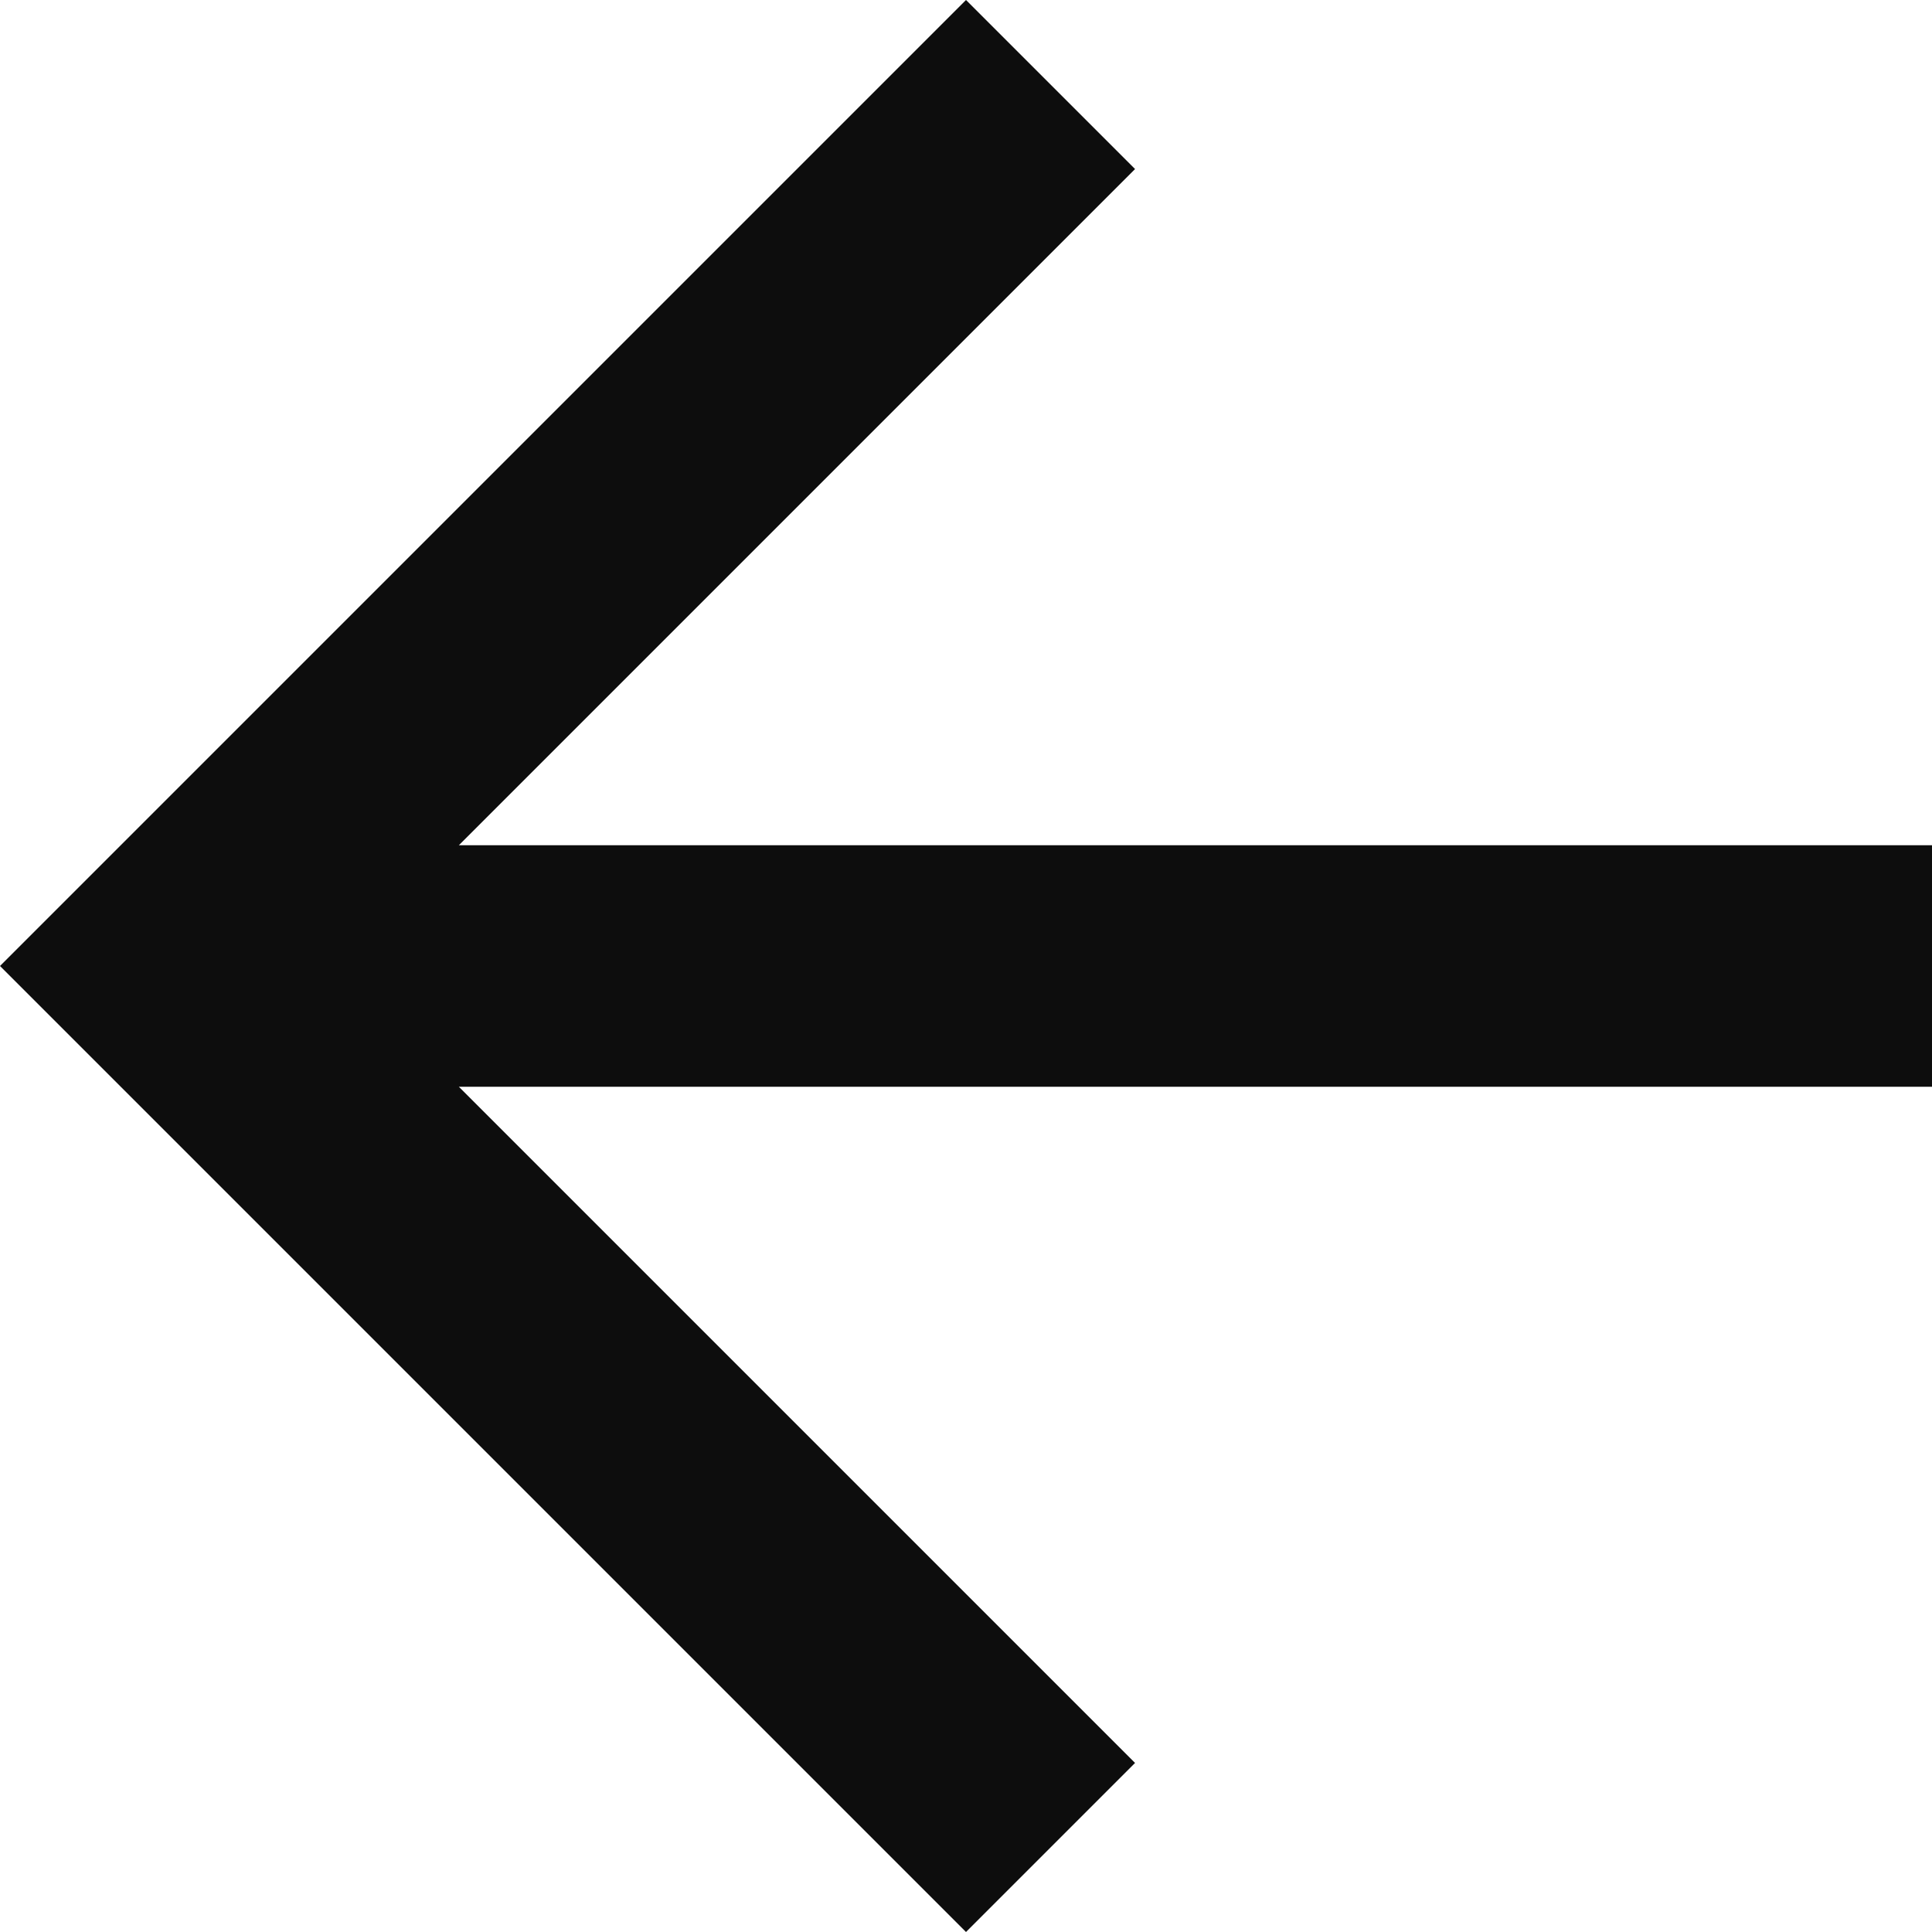
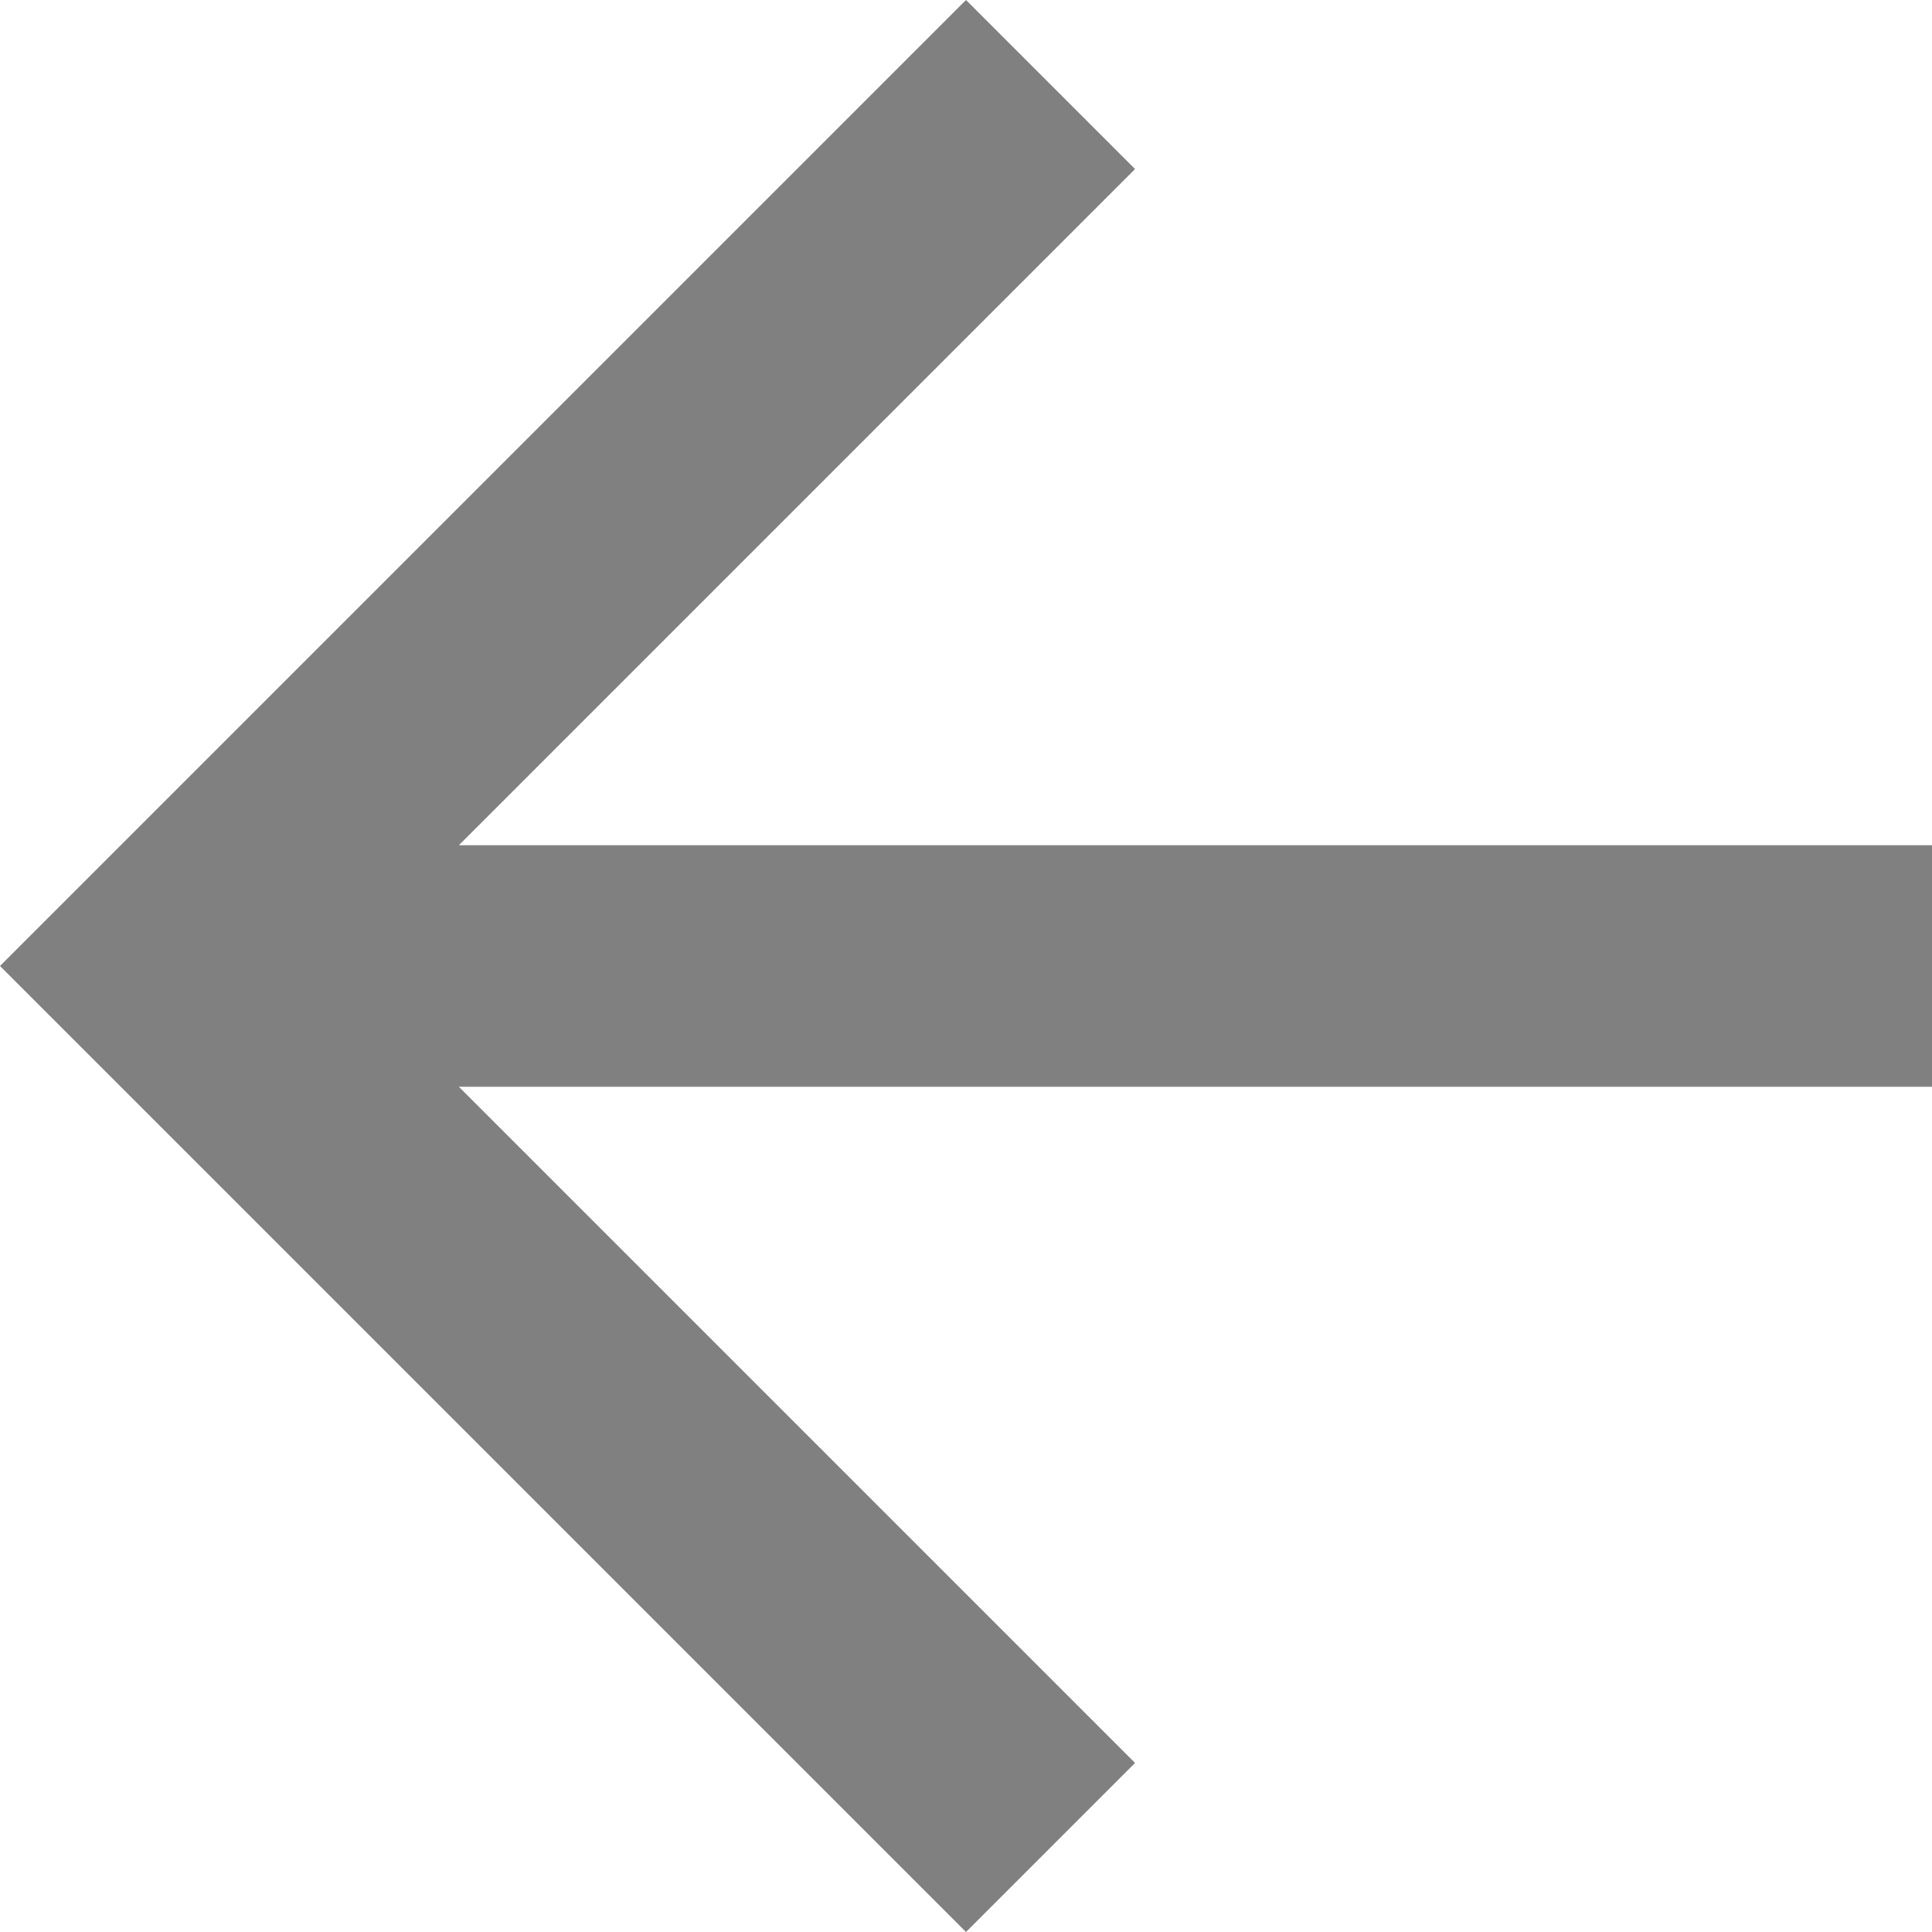
<svg xmlns="http://www.w3.org/2000/svg" version="1.1" id="Capa_1" x="0px" y="0px" width="408px" height="408px" viewBox="0 0 408 408" style="enable-background:new 0 0 408 408; fill: hsl(0, 0%, 5%)" xml:space="preserve">
  <g>
    <g id="arrow-back">
-       <path d="M408,178.5H96.9L239.7,35.7L204,0L0,204l204,204l35.7-35.7L96.9,229.5H408V178.5z" />
+       <path fill="grey" d="M408,178.5H96.9L239.7,35.7L204,0L0,204l204,204l35.7-35.7L96.9,229.5H408V178.5z" />
    </g>
  </g>
  <g>
</g>
  <g>
</g>
  <g>
</g>
  <g>
</g>
  <g>
</g>
  <g>
</g>
  <g>
</g>
  <g>
</g>
  <g>
</g>
  <g>
</g>
  <g>
</g>
  <g>
</g>
  <g>
</g>
  <g>
</g>
  <g>
</g>
</svg>
